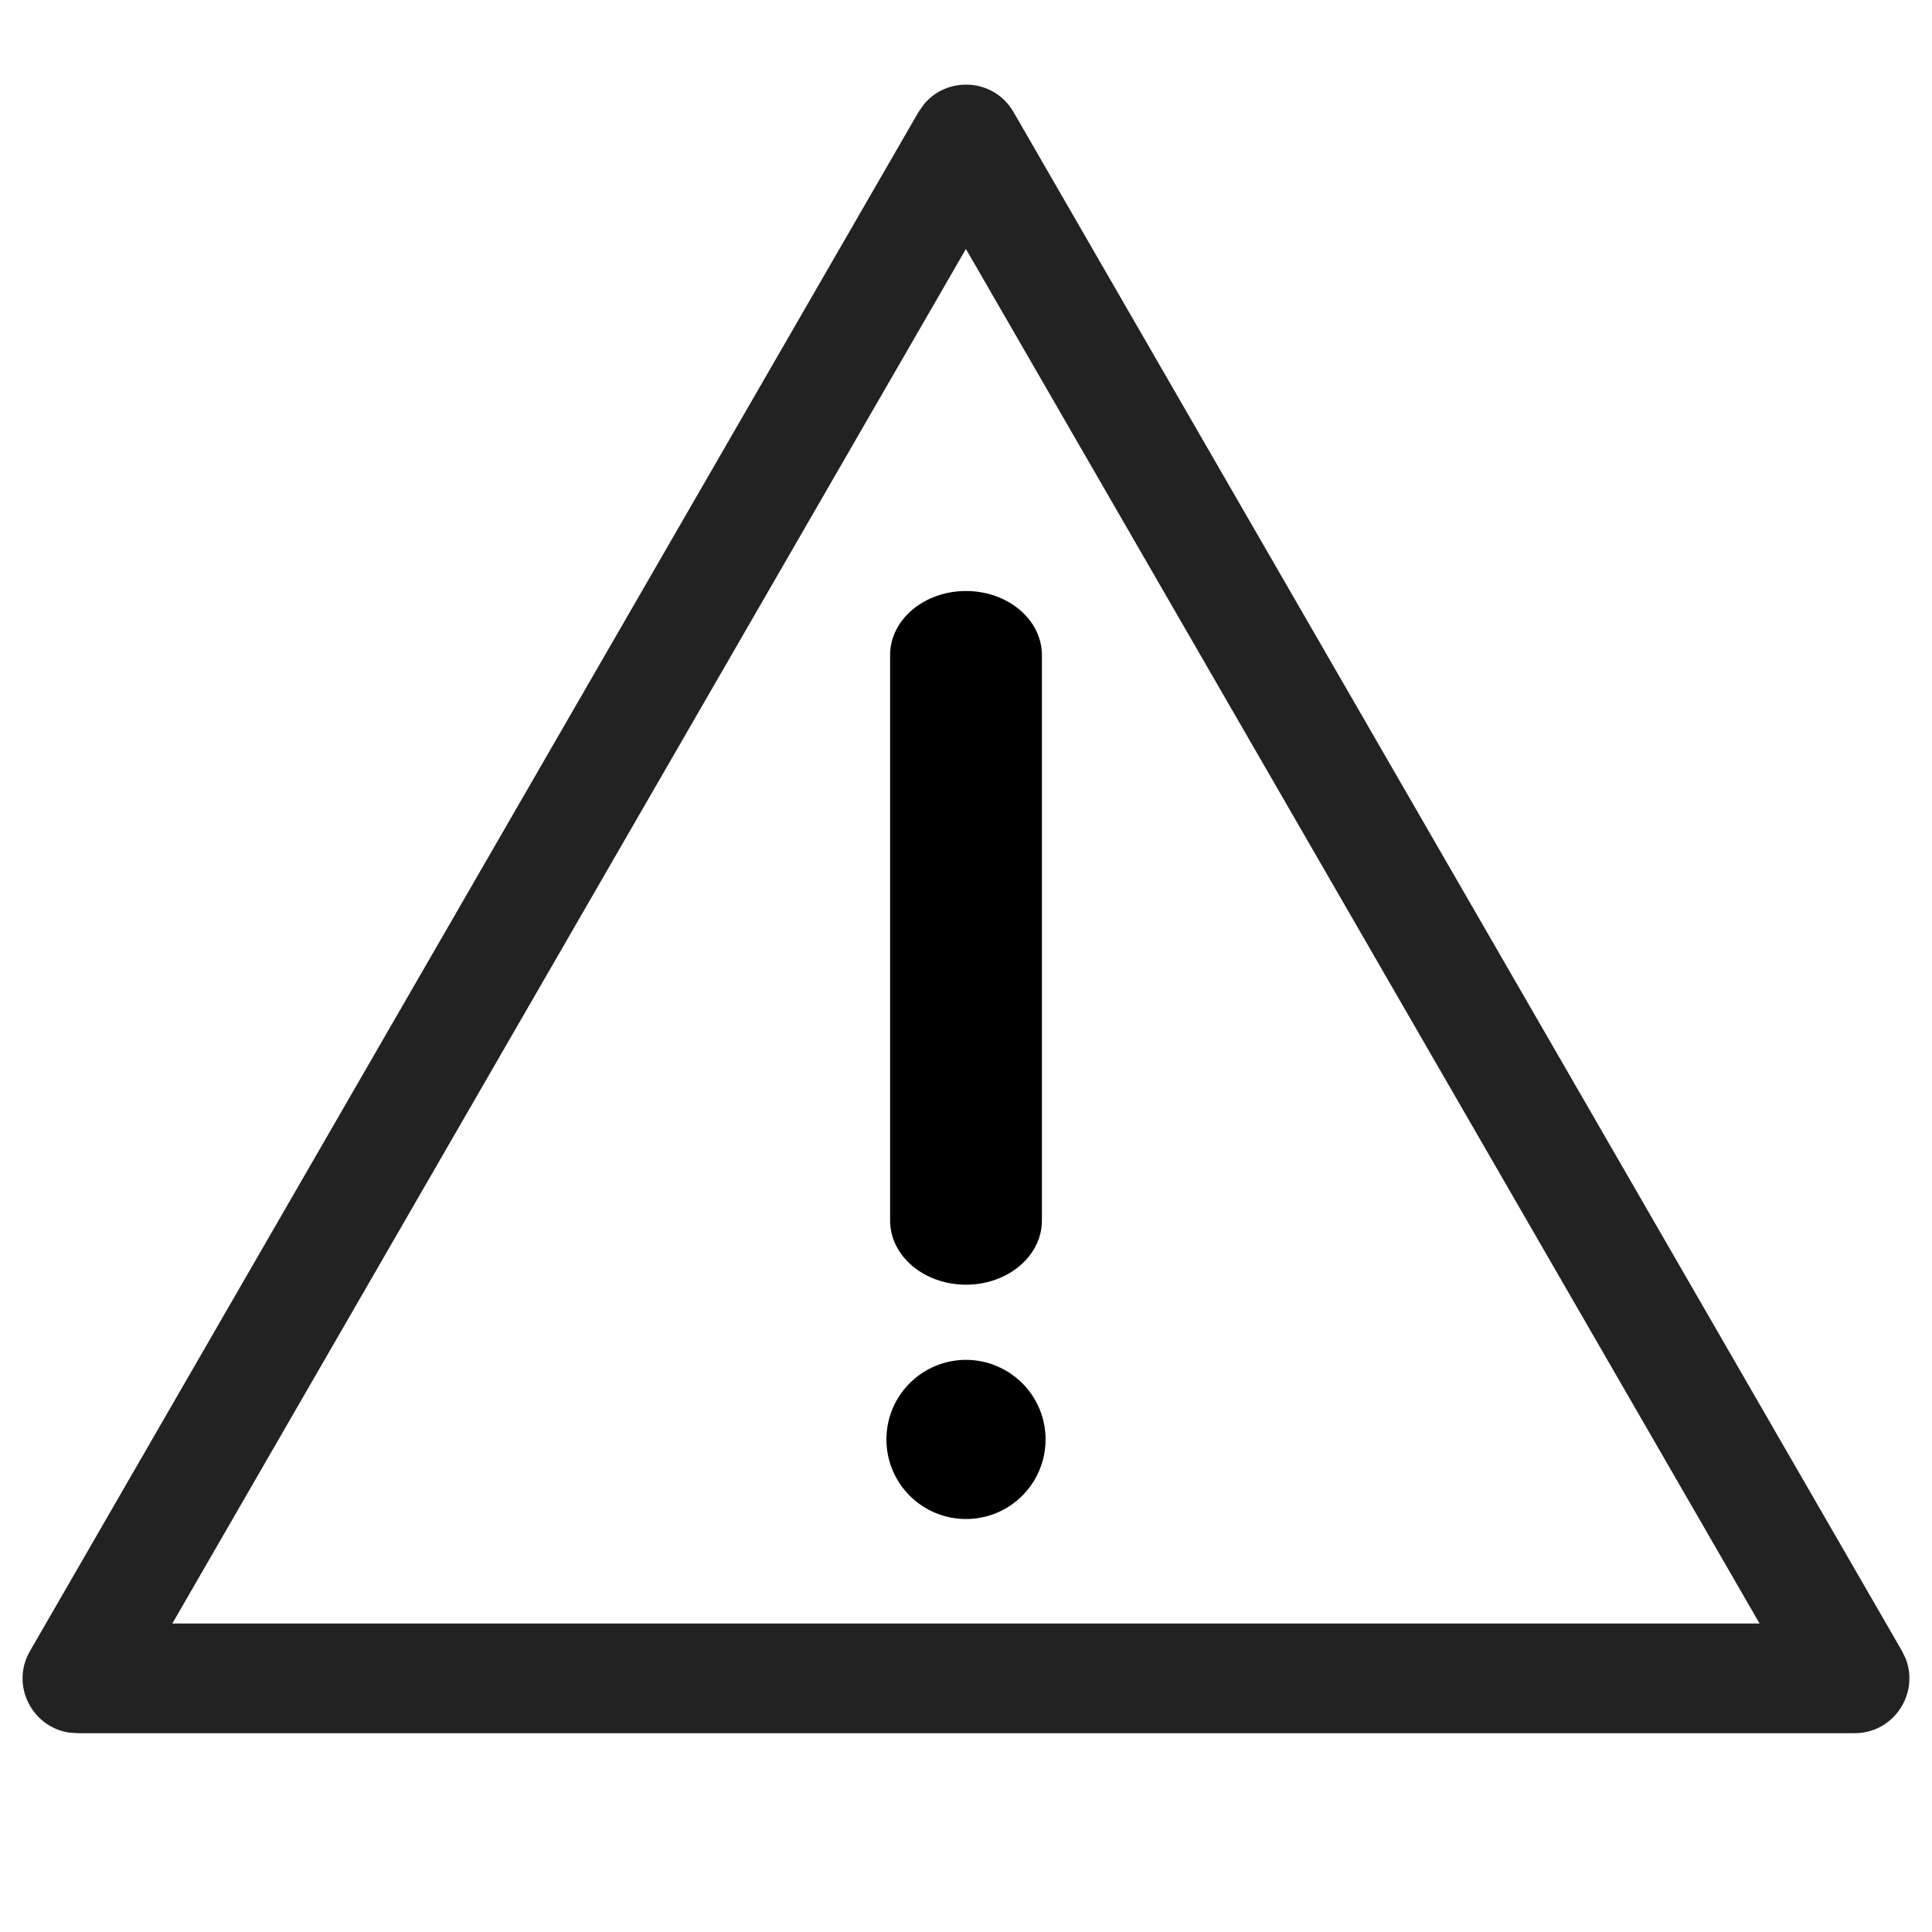
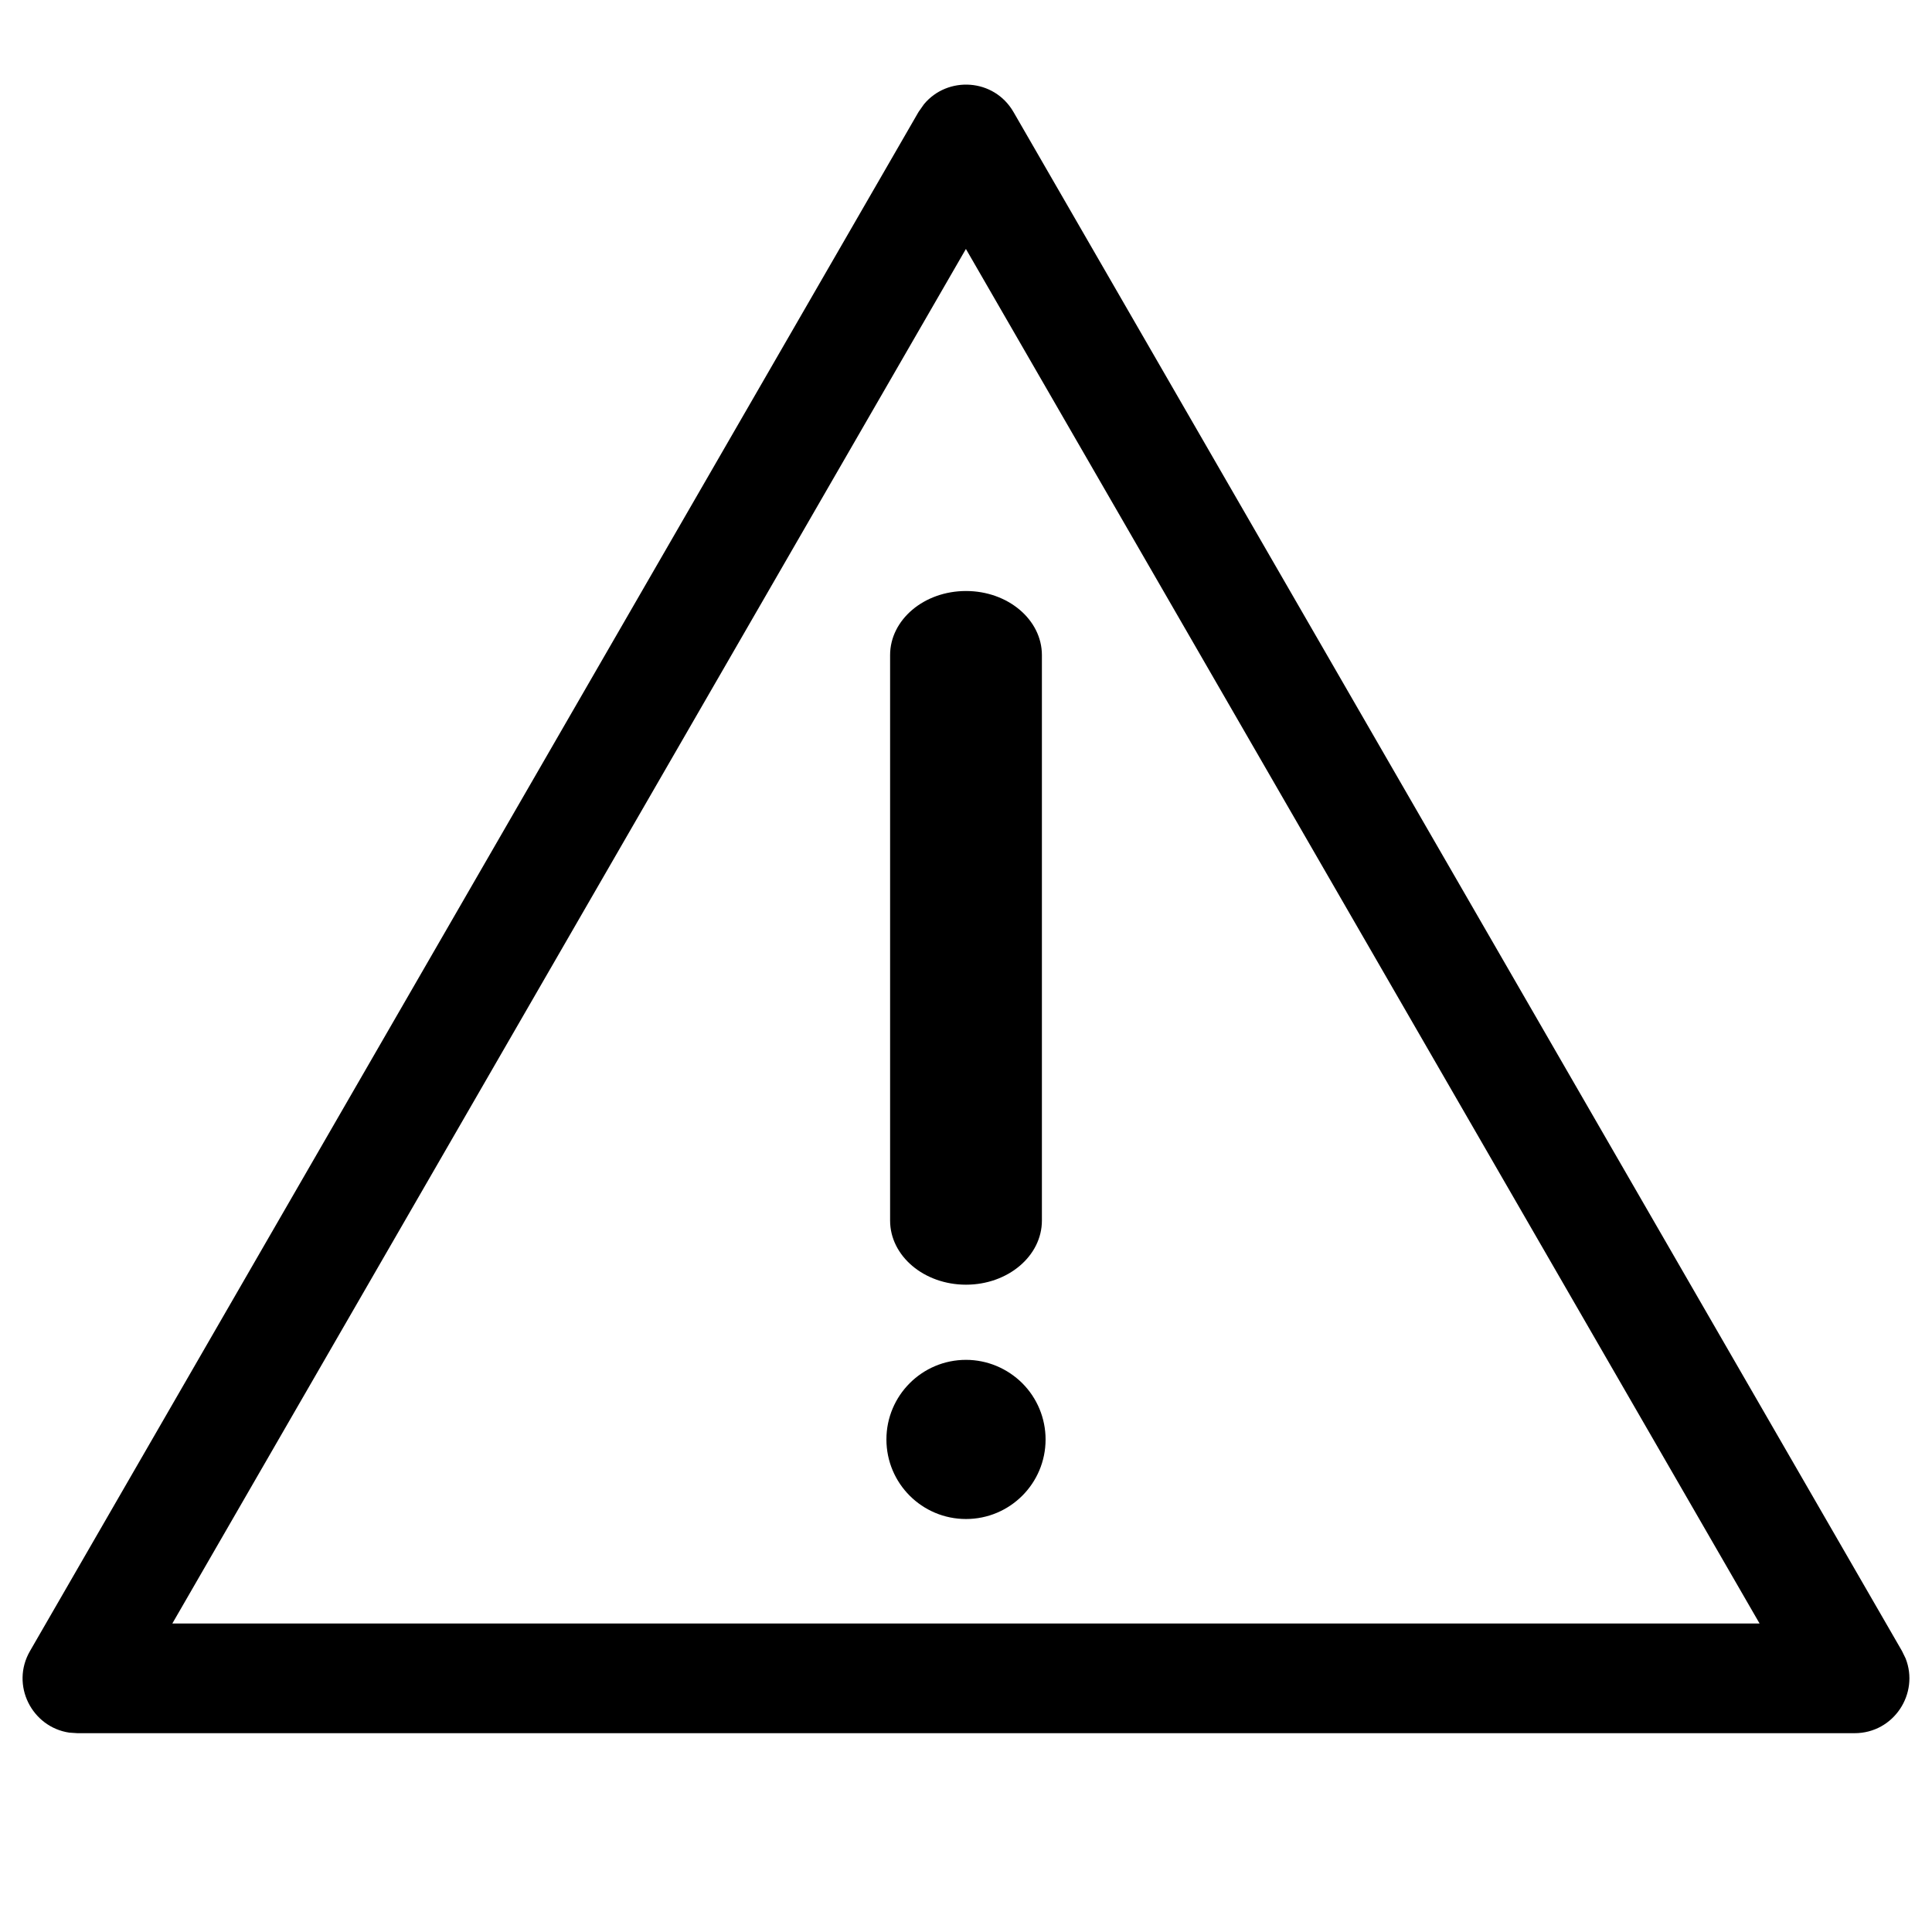
<svg xmlns="http://www.w3.org/2000/svg" width="21" height="21" version="1.1" viewBox="0 0 21 21">
  <g fill="none" fill-rule="evenodd" stroke="none" stroke-width="1">
    <path fill="#000" fill-rule="nonzero" d="M10.5 13.964C10.956 13.964 11.325 13.652 11.325 13.267L11.325 7.121C11.325 6.736 10.956 6.424 10.5 6.424 10.044 6.424 9.675 6.736 9.675 7.121L9.675 13.267C9.675 13.652 10.044 13.964 10.5 13.964L10.5 13.964zM10.5 14.781C10.022 14.781 9.635 15.169 9.635 15.646 9.635 16.124 10.022 16.511 10.5 16.511 10.978 16.511 11.365 16.124 11.365 15.646 11.365 15.417 11.274 15.197 11.112 15.035 10.949 14.873 10.729 14.781 10.5 14.781z" />
-     <path fill="#222" fill-rule="nonzero" d="M10.043,1.133 C10.3,0.823 10.804,0.851 11.016,1.217 L11.016,1.217 L20.674,17.946 L20.713,18.026 C20.864,18.407 20.586,18.839 20.158,18.839 L20.158,18.839 L0.842,18.839 L0.753,18.833 C0.347,18.773 0.112,18.316 0.326,17.946 L0.326,17.946 L9.984,1.217 Z M10.499,2.706 L1.873,17.647 L19.126,17.647 L10.499,2.706 Z" />
+     <path fill="#000" fill-rule="nonzero" d="M10.043,1.133 C10.3,0.823 10.804,0.851 11.016,1.217 L11.016,1.217 L20.674,17.946 L20.713,18.026 C20.864,18.407 20.586,18.839 20.158,18.839 L20.158,18.839 L0.842,18.839 L0.753,18.833 C0.347,18.773 0.112,18.316 0.326,17.946 L0.326,17.946 L9.984,1.217 Z M10.499,2.706 L1.873,17.647 L19.126,17.647 L10.499,2.706 Z" />
  </g>
</svg>
